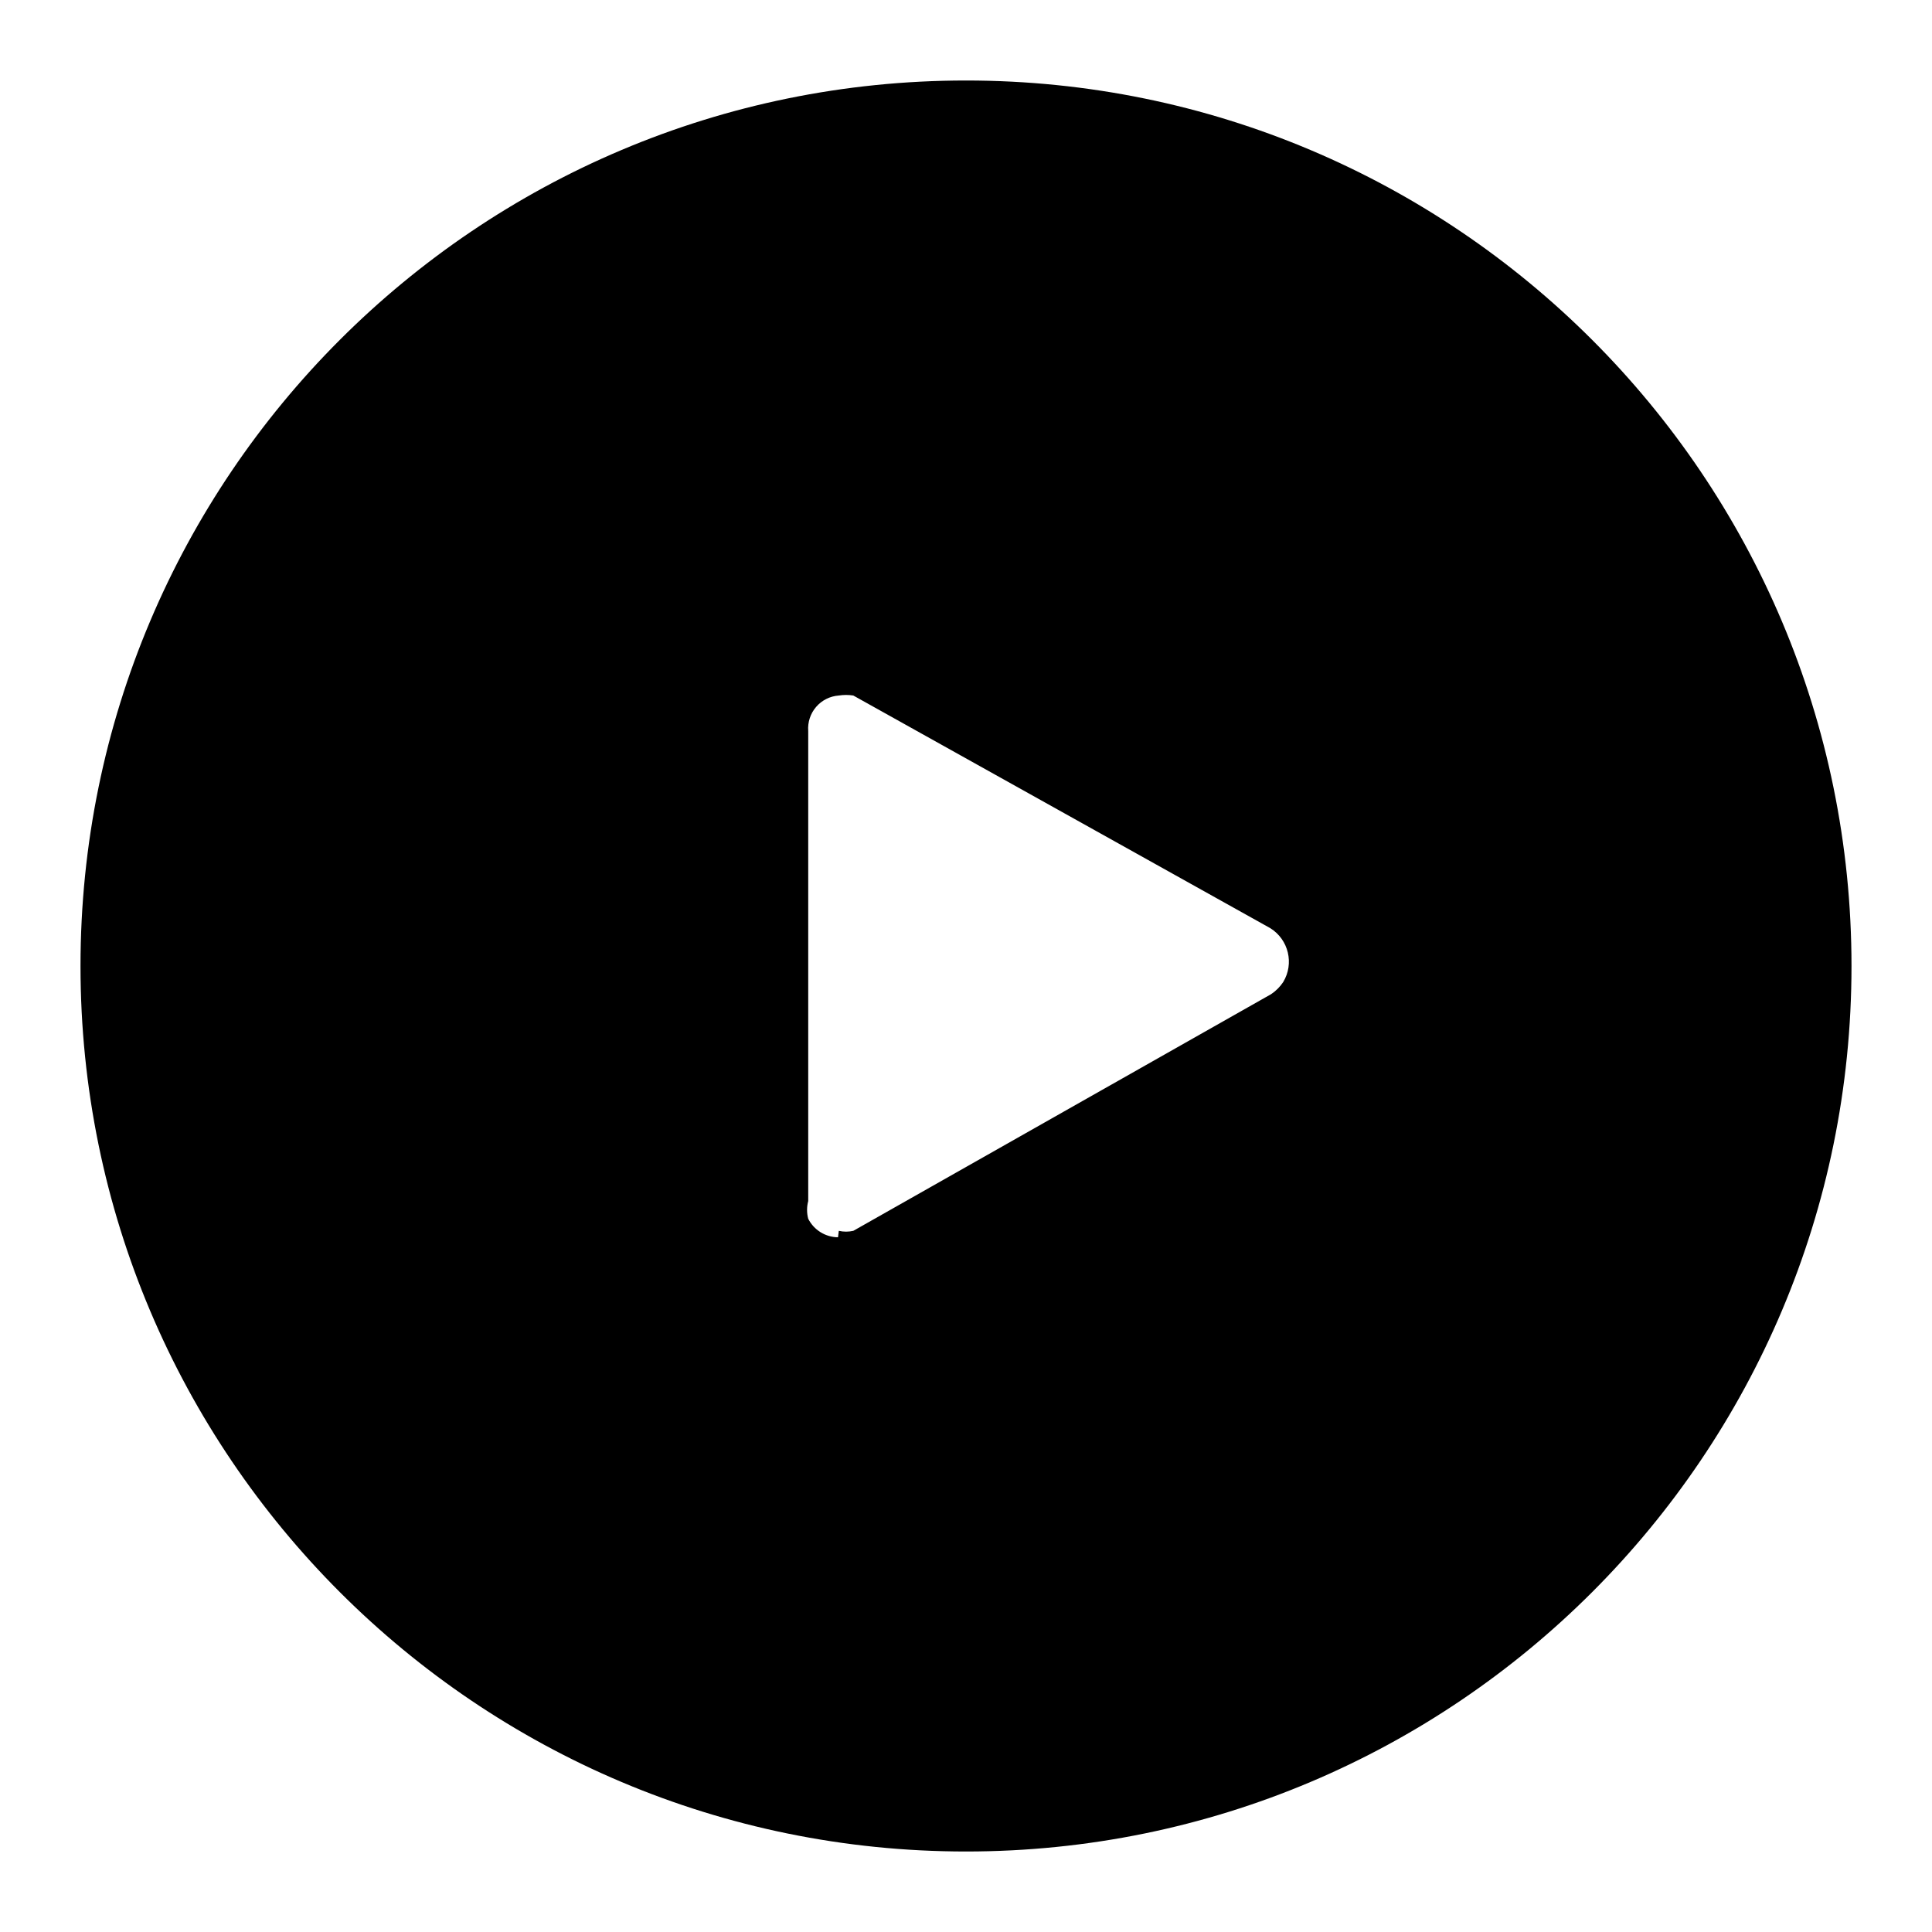
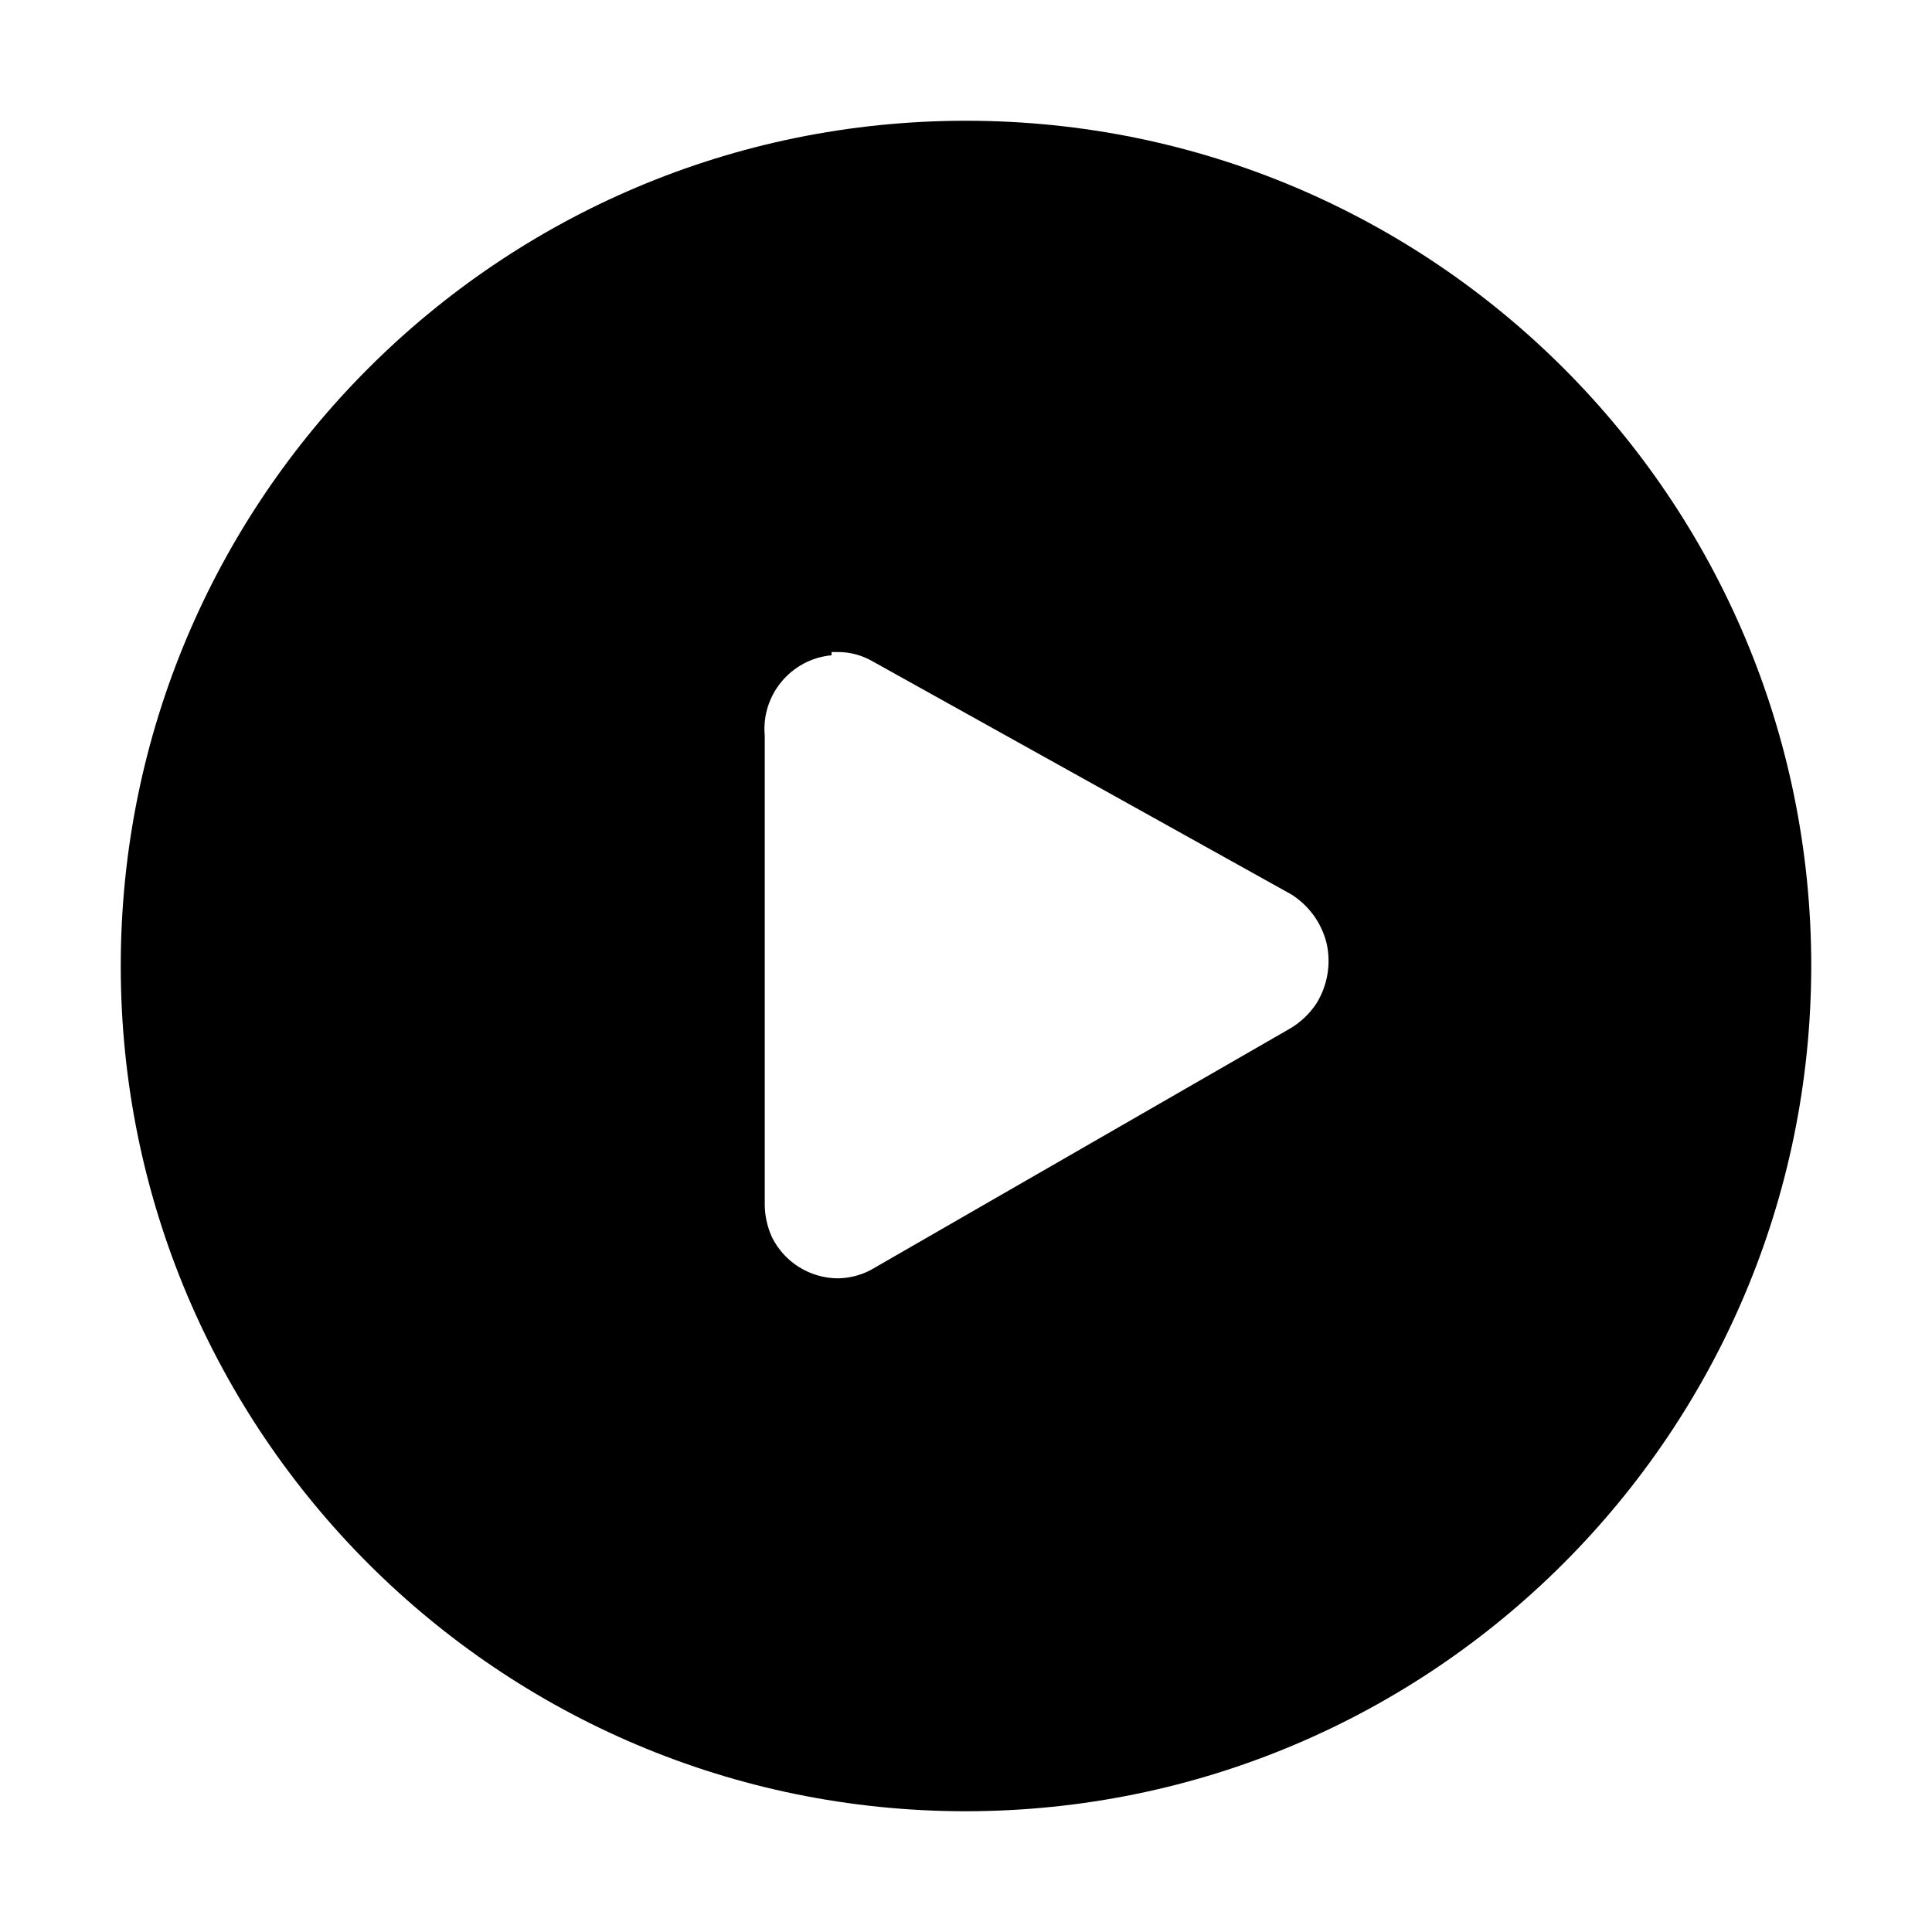
<svg xmlns="http://www.w3.org/2000/svg" viewBox="0 0 24 24">
  <path d="M12 22.5A10.5 10.5 0 1 1 22.5 12 10.51 10.51 0 0 1 12 22.5zM10.33 8.14a.92.92 0 0 0-.83 1v5.79a1 1 0 0 0 .09.44.92.92 0 0 0 .82.51.91.91 0 0 0 .4-.1l5.21-3a1 1 0 0 0 .33-.31 1 1 0 0 0 .13-.75 1 1 0 0 0-.44-.61l-5.21-2.9a.85.85 0 0 0-.42-.11h-.08z" />
-   <path d="M12 2A10 10 0 1 1 2 12 10 10 0 0 1 12 2M9 9.11v5.77a1.43 1.43 0 0 0 .15.7 1.4 1.4 0 0 0 1.26.79 1.35 1.35 0 0 0 .62-.15l5.19-2.94a1.41 1.41 0 0 0 .45-.46 1.47 1.47 0 0 0-.46-2L11.08 7.8a1.36 1.36 0 0 0-.6-.14h-.12A1.42 1.42 0 0 0 9 9.11M12 1a11 11 0 1 0 11 11A11 11 0 0 0 12 1zm-1.59 14.37a.42.42 0 0 1-.37-.23.43.43 0 0 1 0-.22V9.08a.41.41 0 0 1 .38-.44.58.58 0 0 1 .18 0l5.18 2.89a.49.49 0 0 1 .16.67.54.54 0 0 1-.15.15l-5.19 2.94a.41.41 0 0 1-.18 0z" />
</svg>
